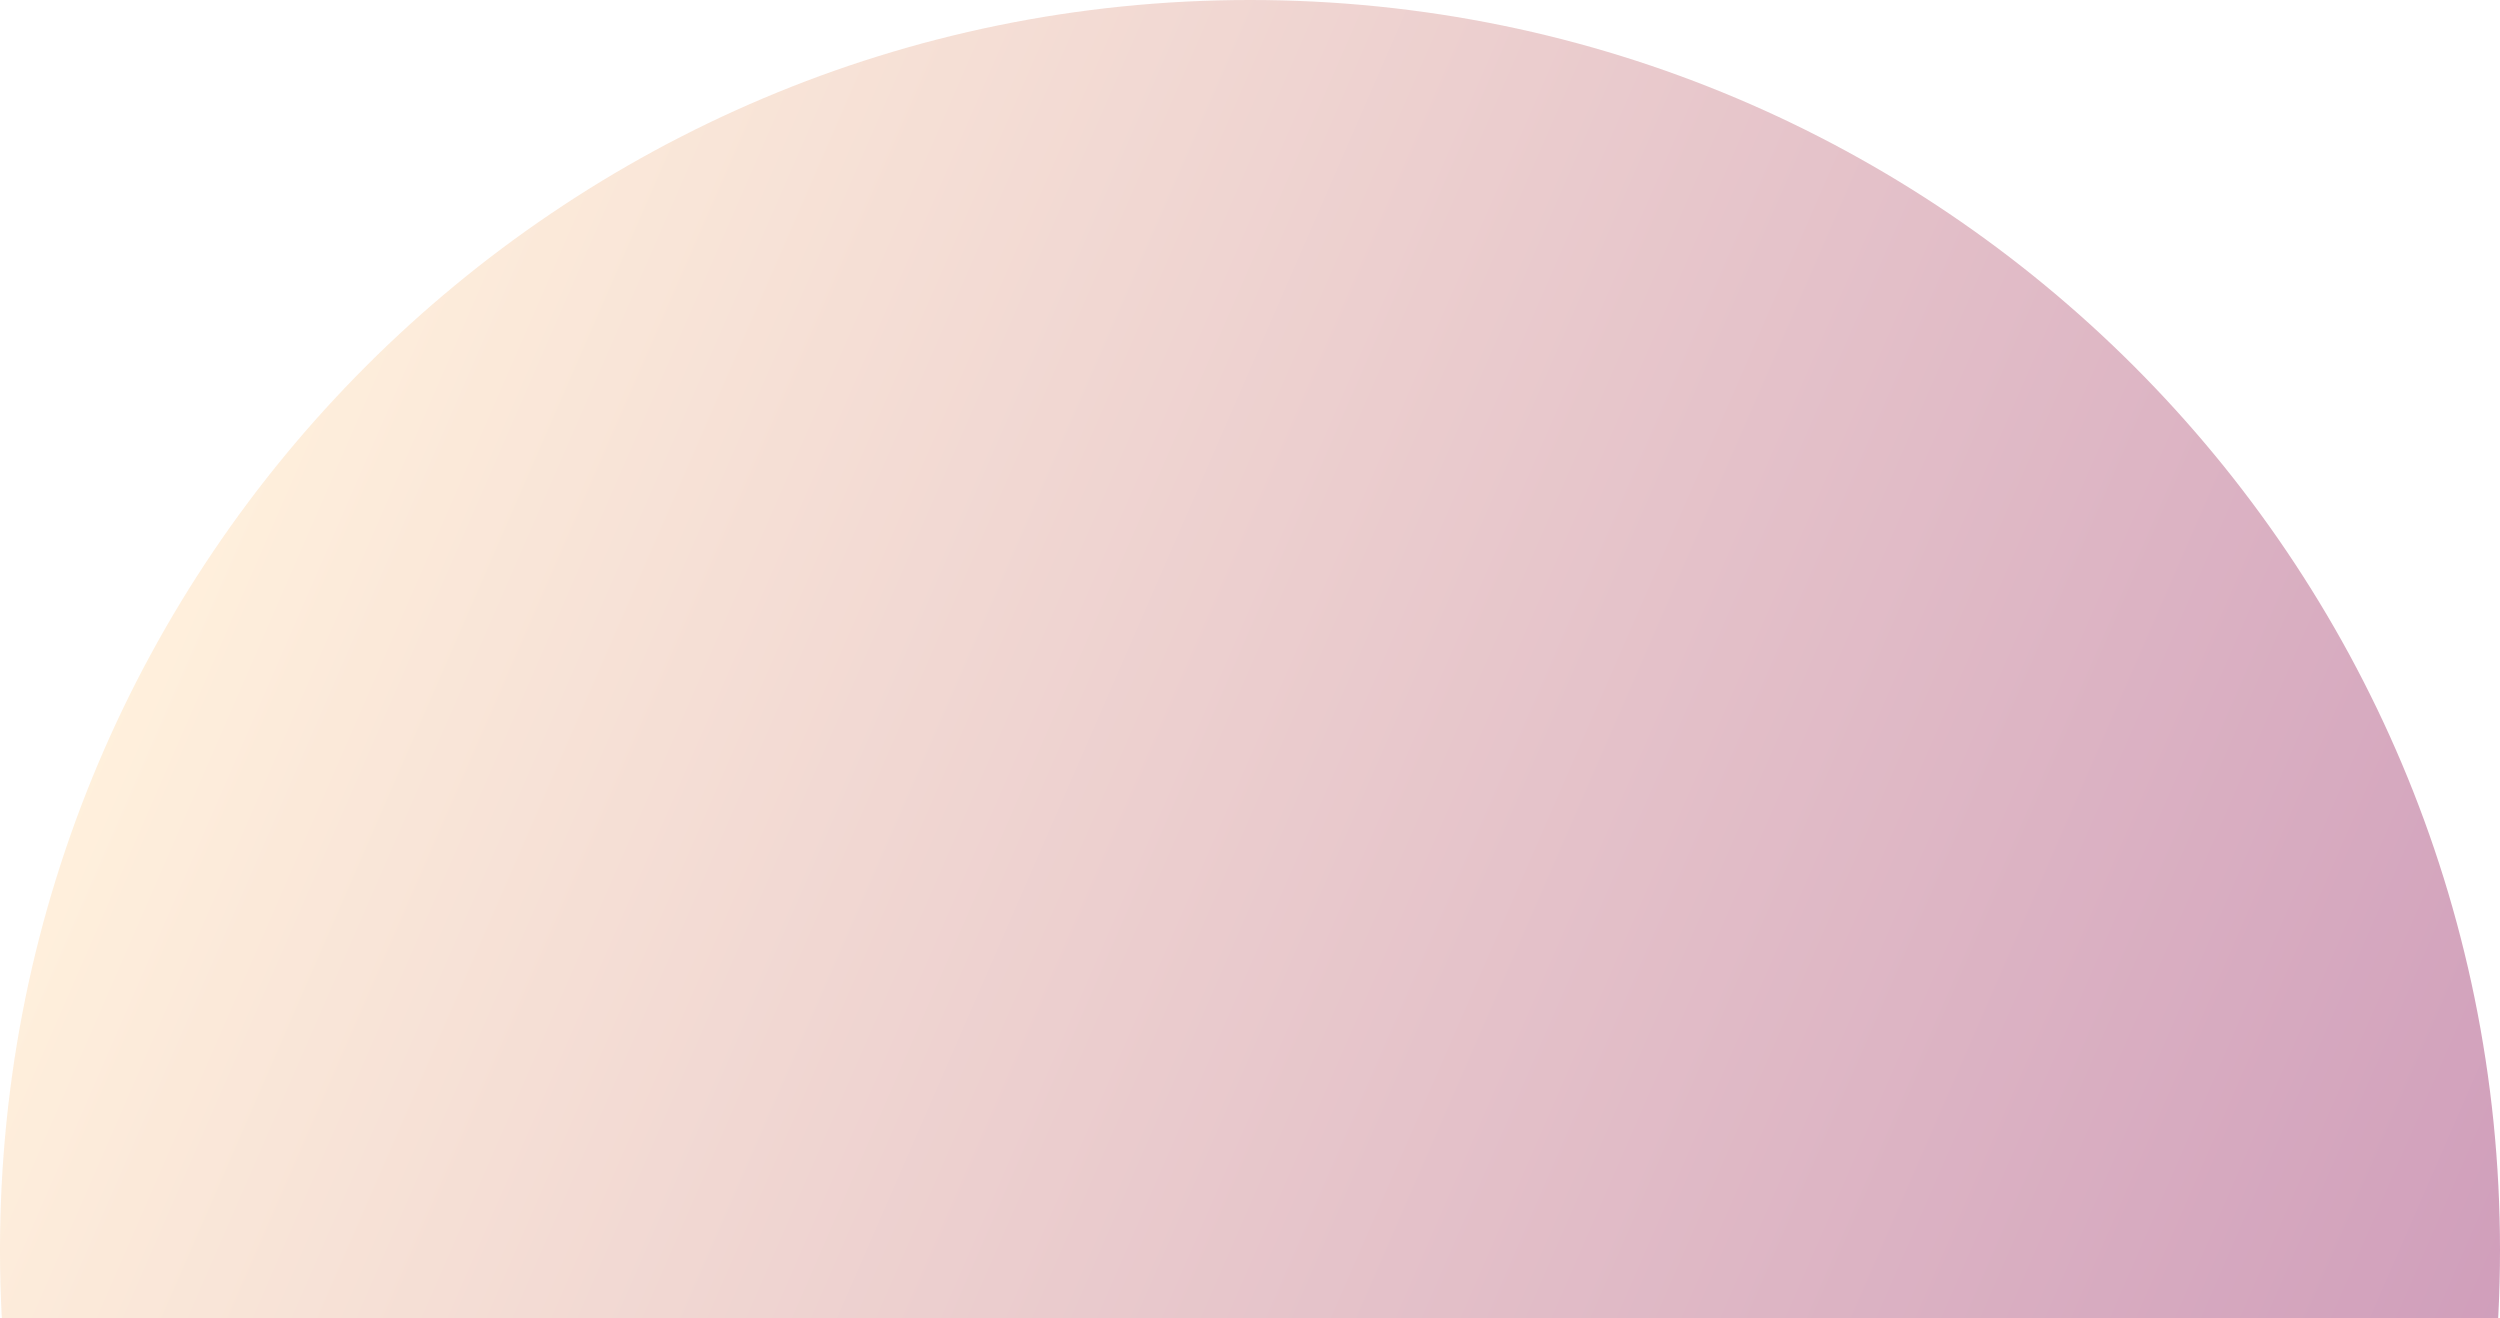
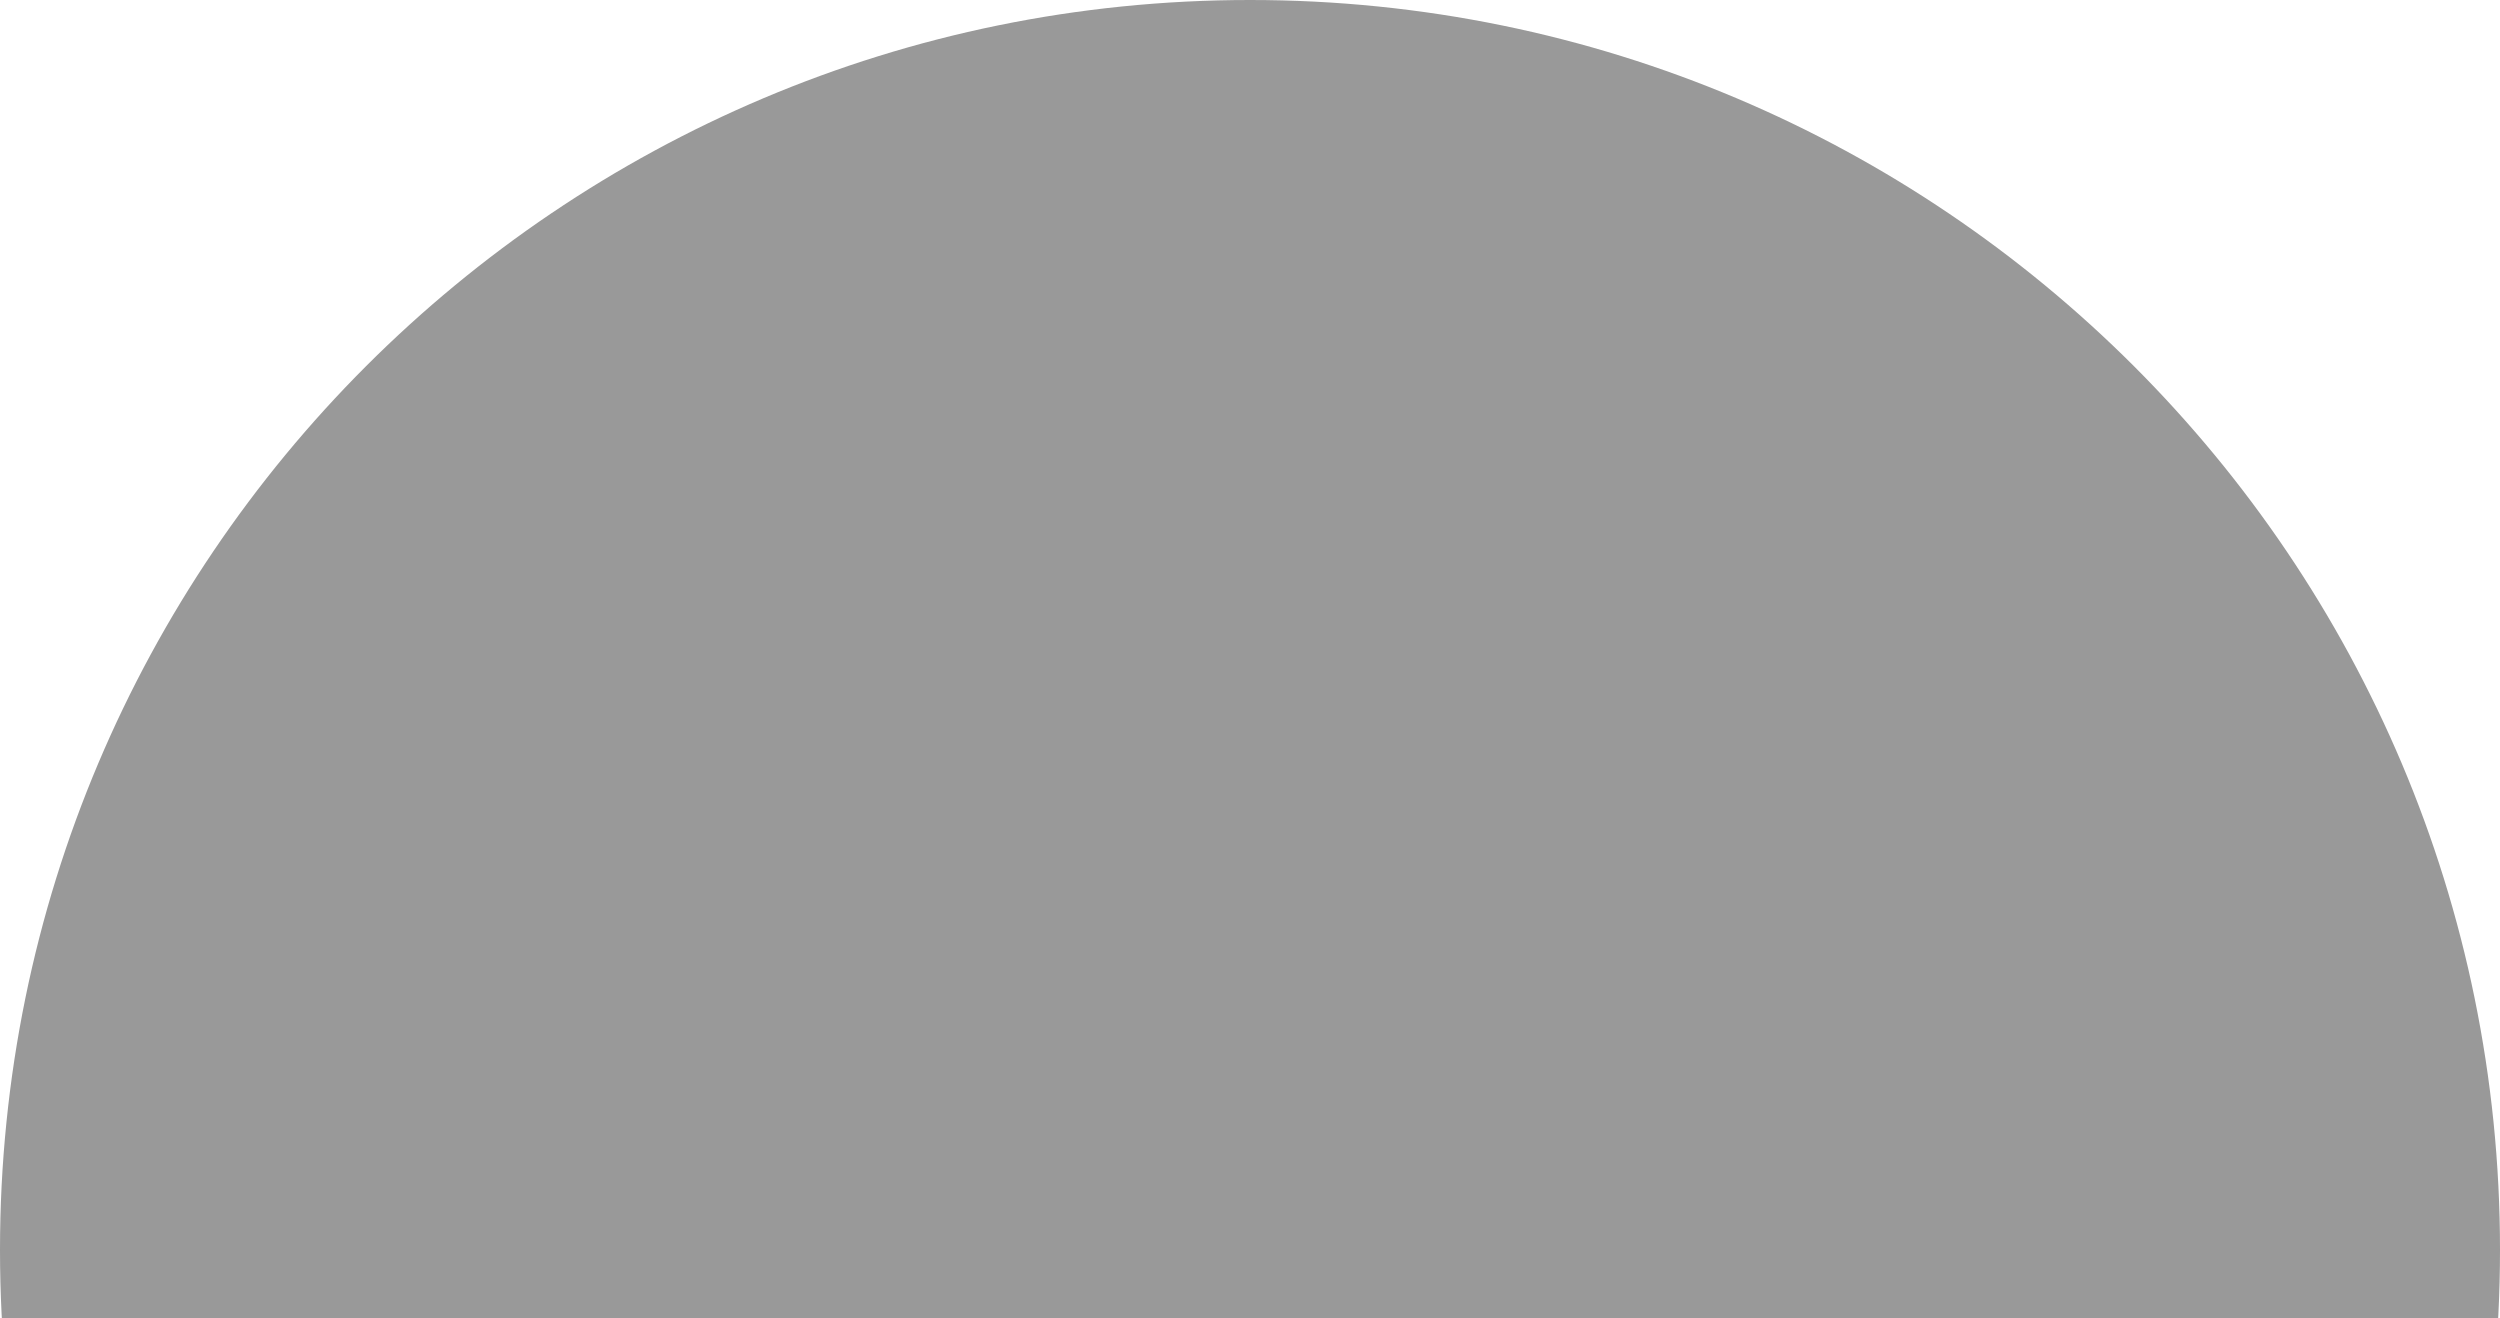
<svg xmlns="http://www.w3.org/2000/svg" width="167" height="88" viewBox="0 0 167 88" fill="none">
  <path opacity="0.4" d="M83.5 167C129.616 167 167 129.616 167 83.5C167 37.384 129.616 0 83.5 0C37.384 0 0 37.384 0 83.5C0 129.616 37.384 167 83.5 167Z" fill="url(#paint0_linear_1_27999)" />
  <defs>
    <linearGradient id="paint0_linear_1_27999" x1="160.074" y1="116.862" x2="6.888" y2="50.177" gradientUnits="userSpaceOnUse">
-       <stop stop-color="#860752" />
-       <stop offset="1" stop-color="#FFD9A8" />
+       <stop stopColor="#860752" />
+       <stop offset="1" stopColor="#FFD9A8" />
    </linearGradient>
  </defs>
</svg>
